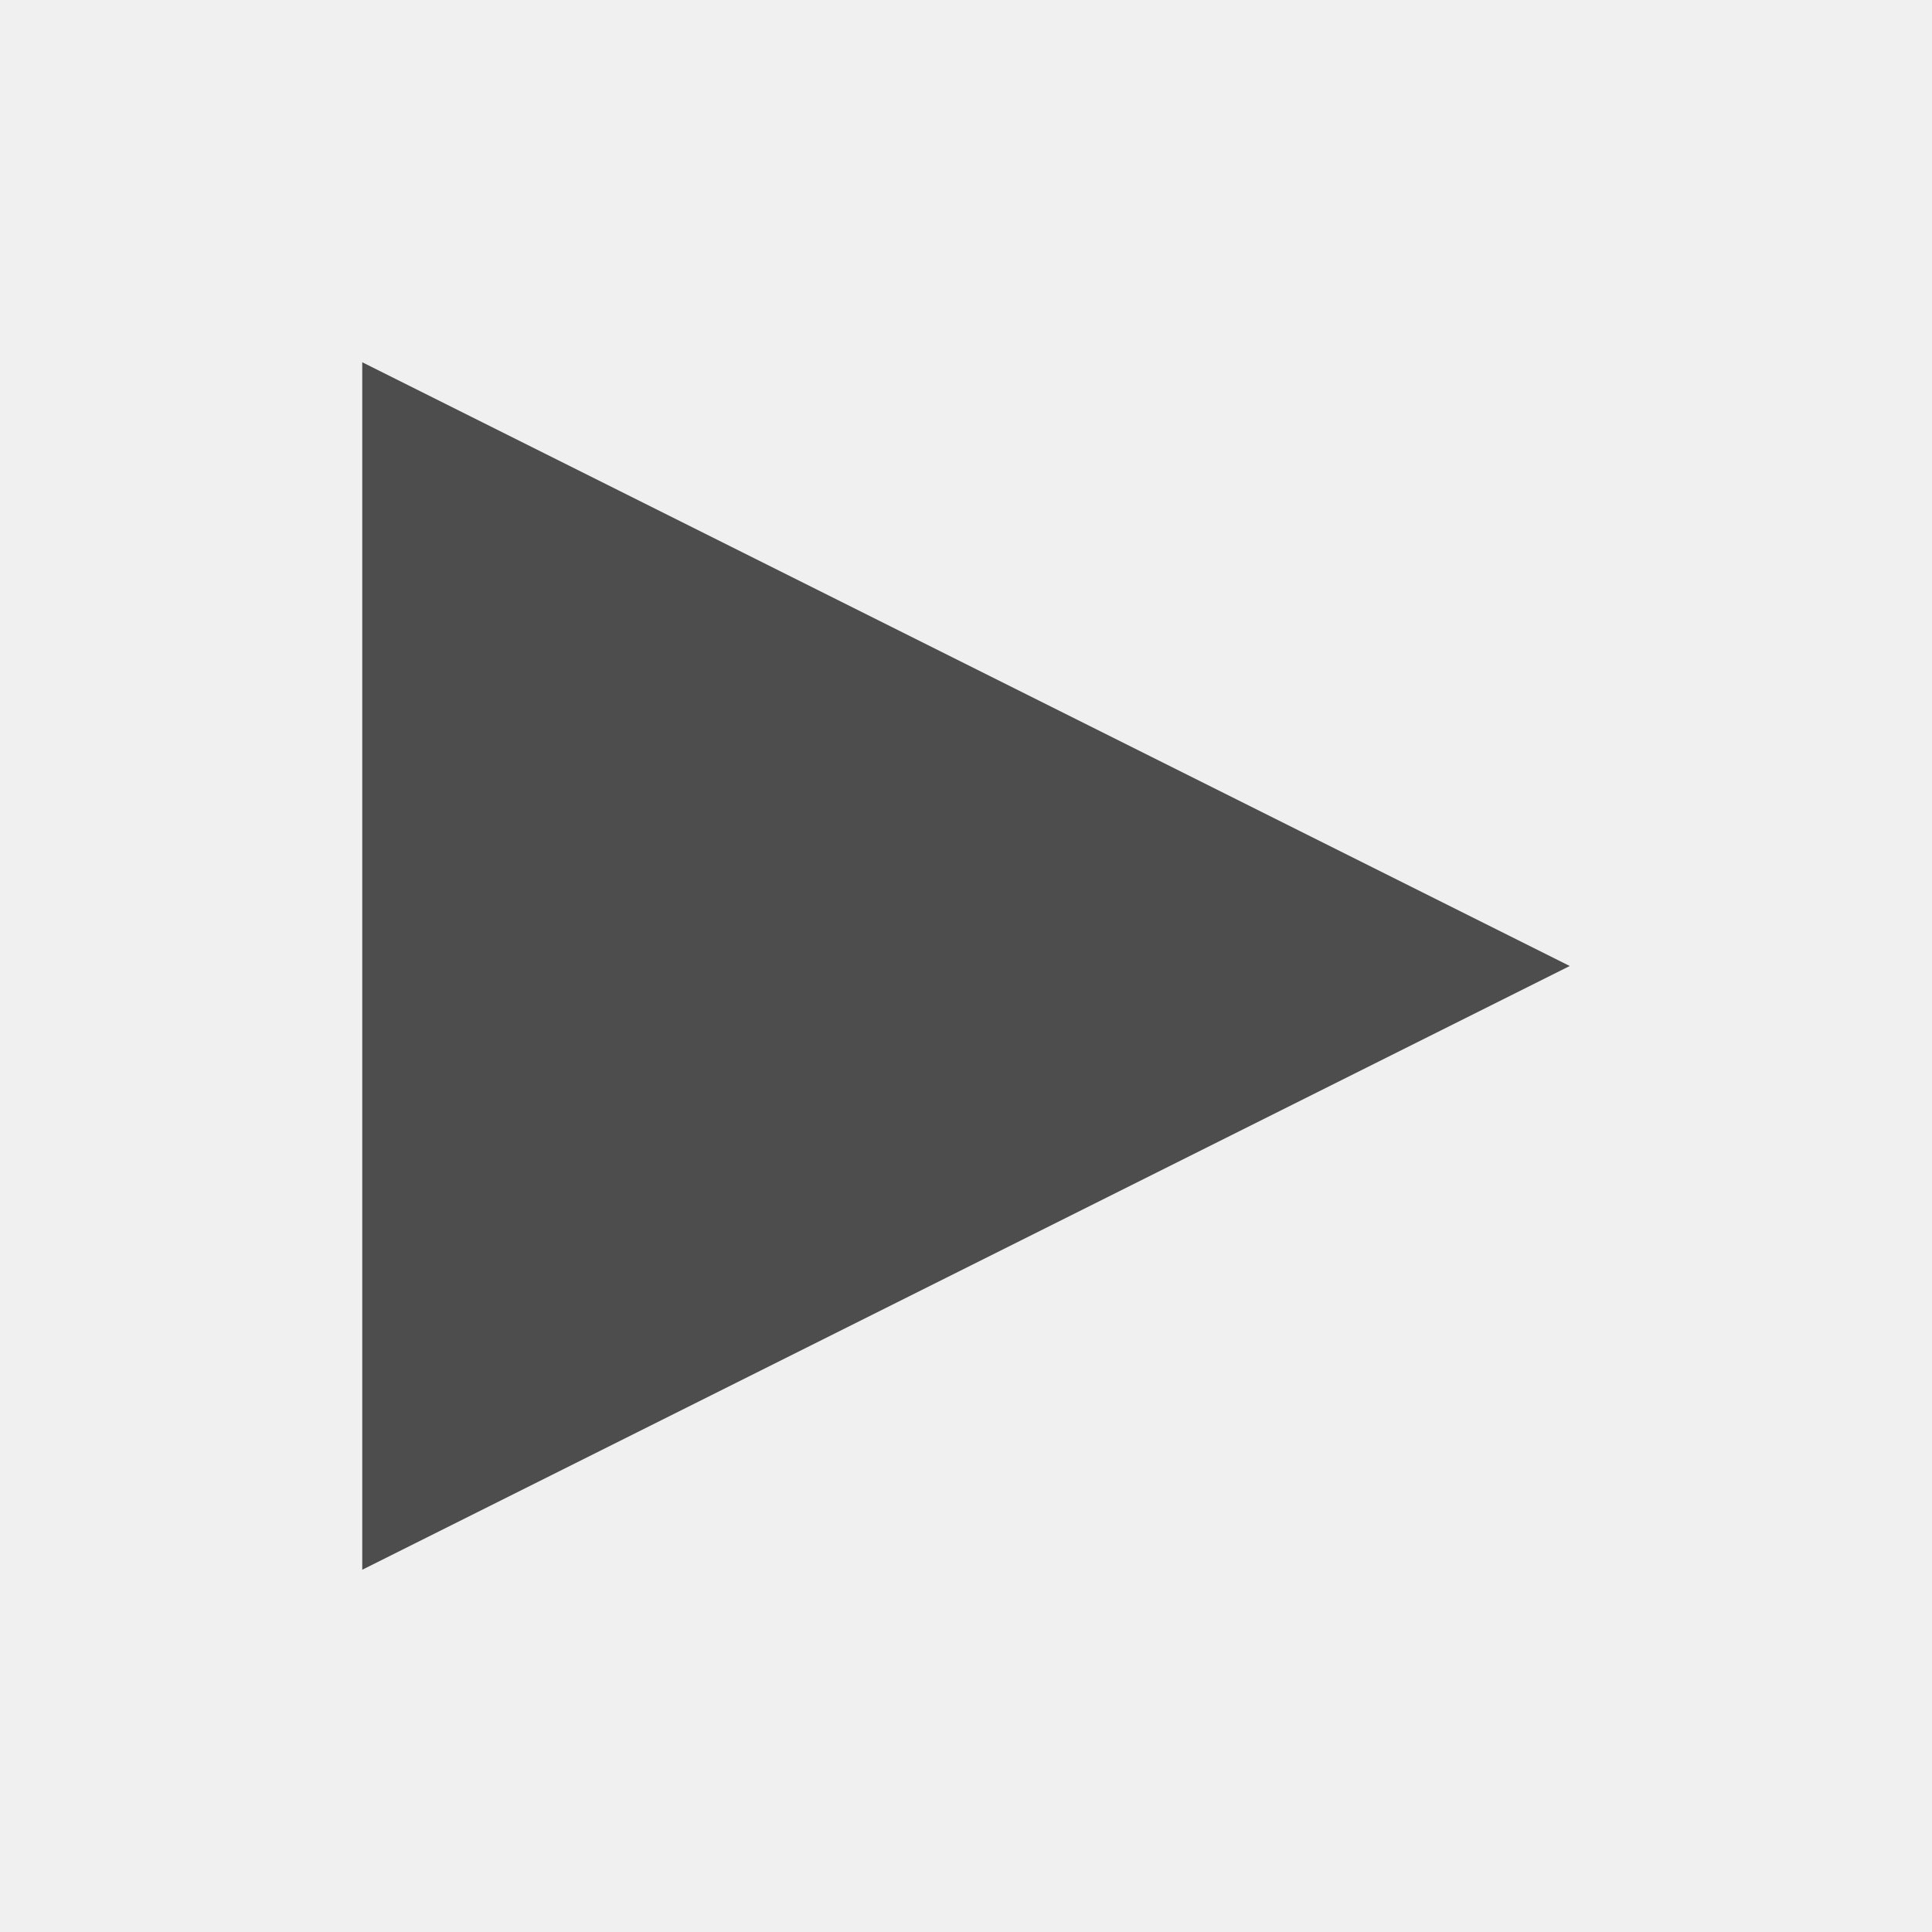
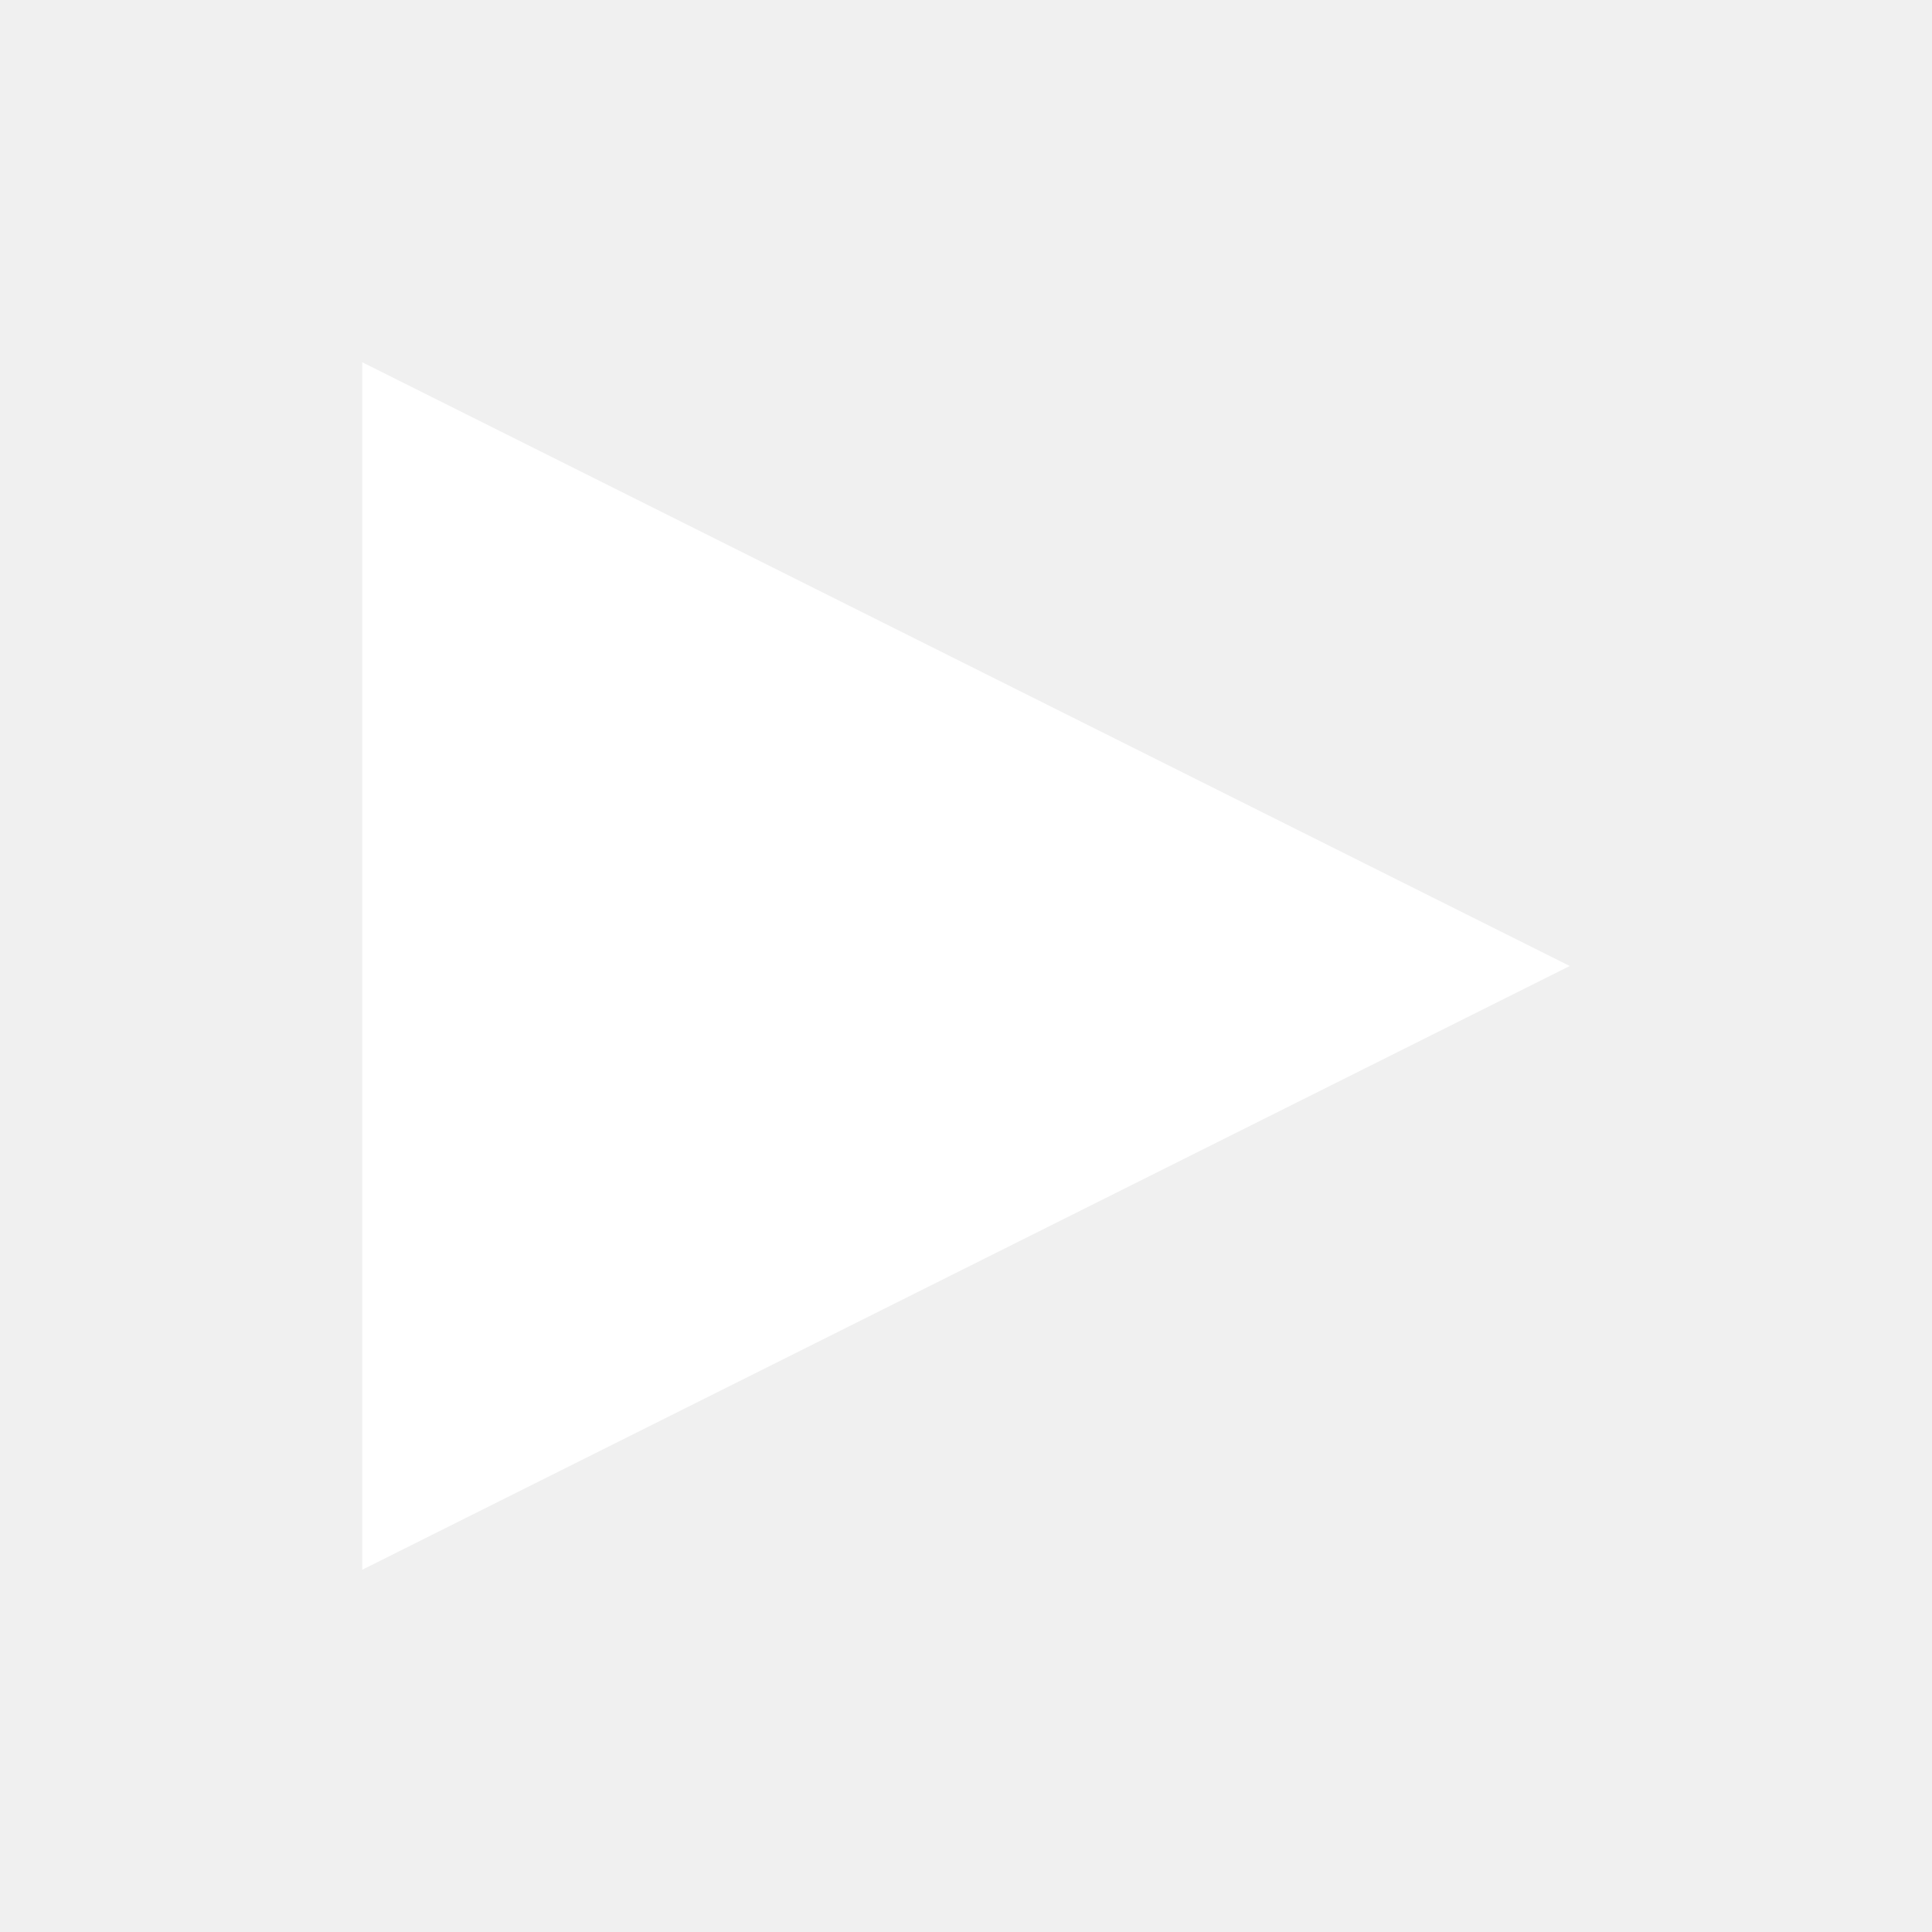
- <svg xmlns="http://www.w3.org/2000/svg" viewBox="0 0 16 16">
+ <svg xmlns="http://www.w3.org/2000/svg" viewBox="0 0 16 16" version="1.1" id="svg6">
  <defs id="defs3051">
    <style type="text/css" id="current-color-scheme">
      .ColorScheme-Text {
        color:#4d4d4d;
      }
      </style>
  </defs>
-   <path style="fill:currentColor;fill-opacity:1;stroke:none" d="m 3 3 0 10 10 -5 z" class="ColorScheme-Text" />
+   <path style="fill:#ffffff;fill-opacity:1;stroke:none" d="m 3 3 0 10 10 -5 z" class="ColorScheme-Text" id="path4" />
</svg>
